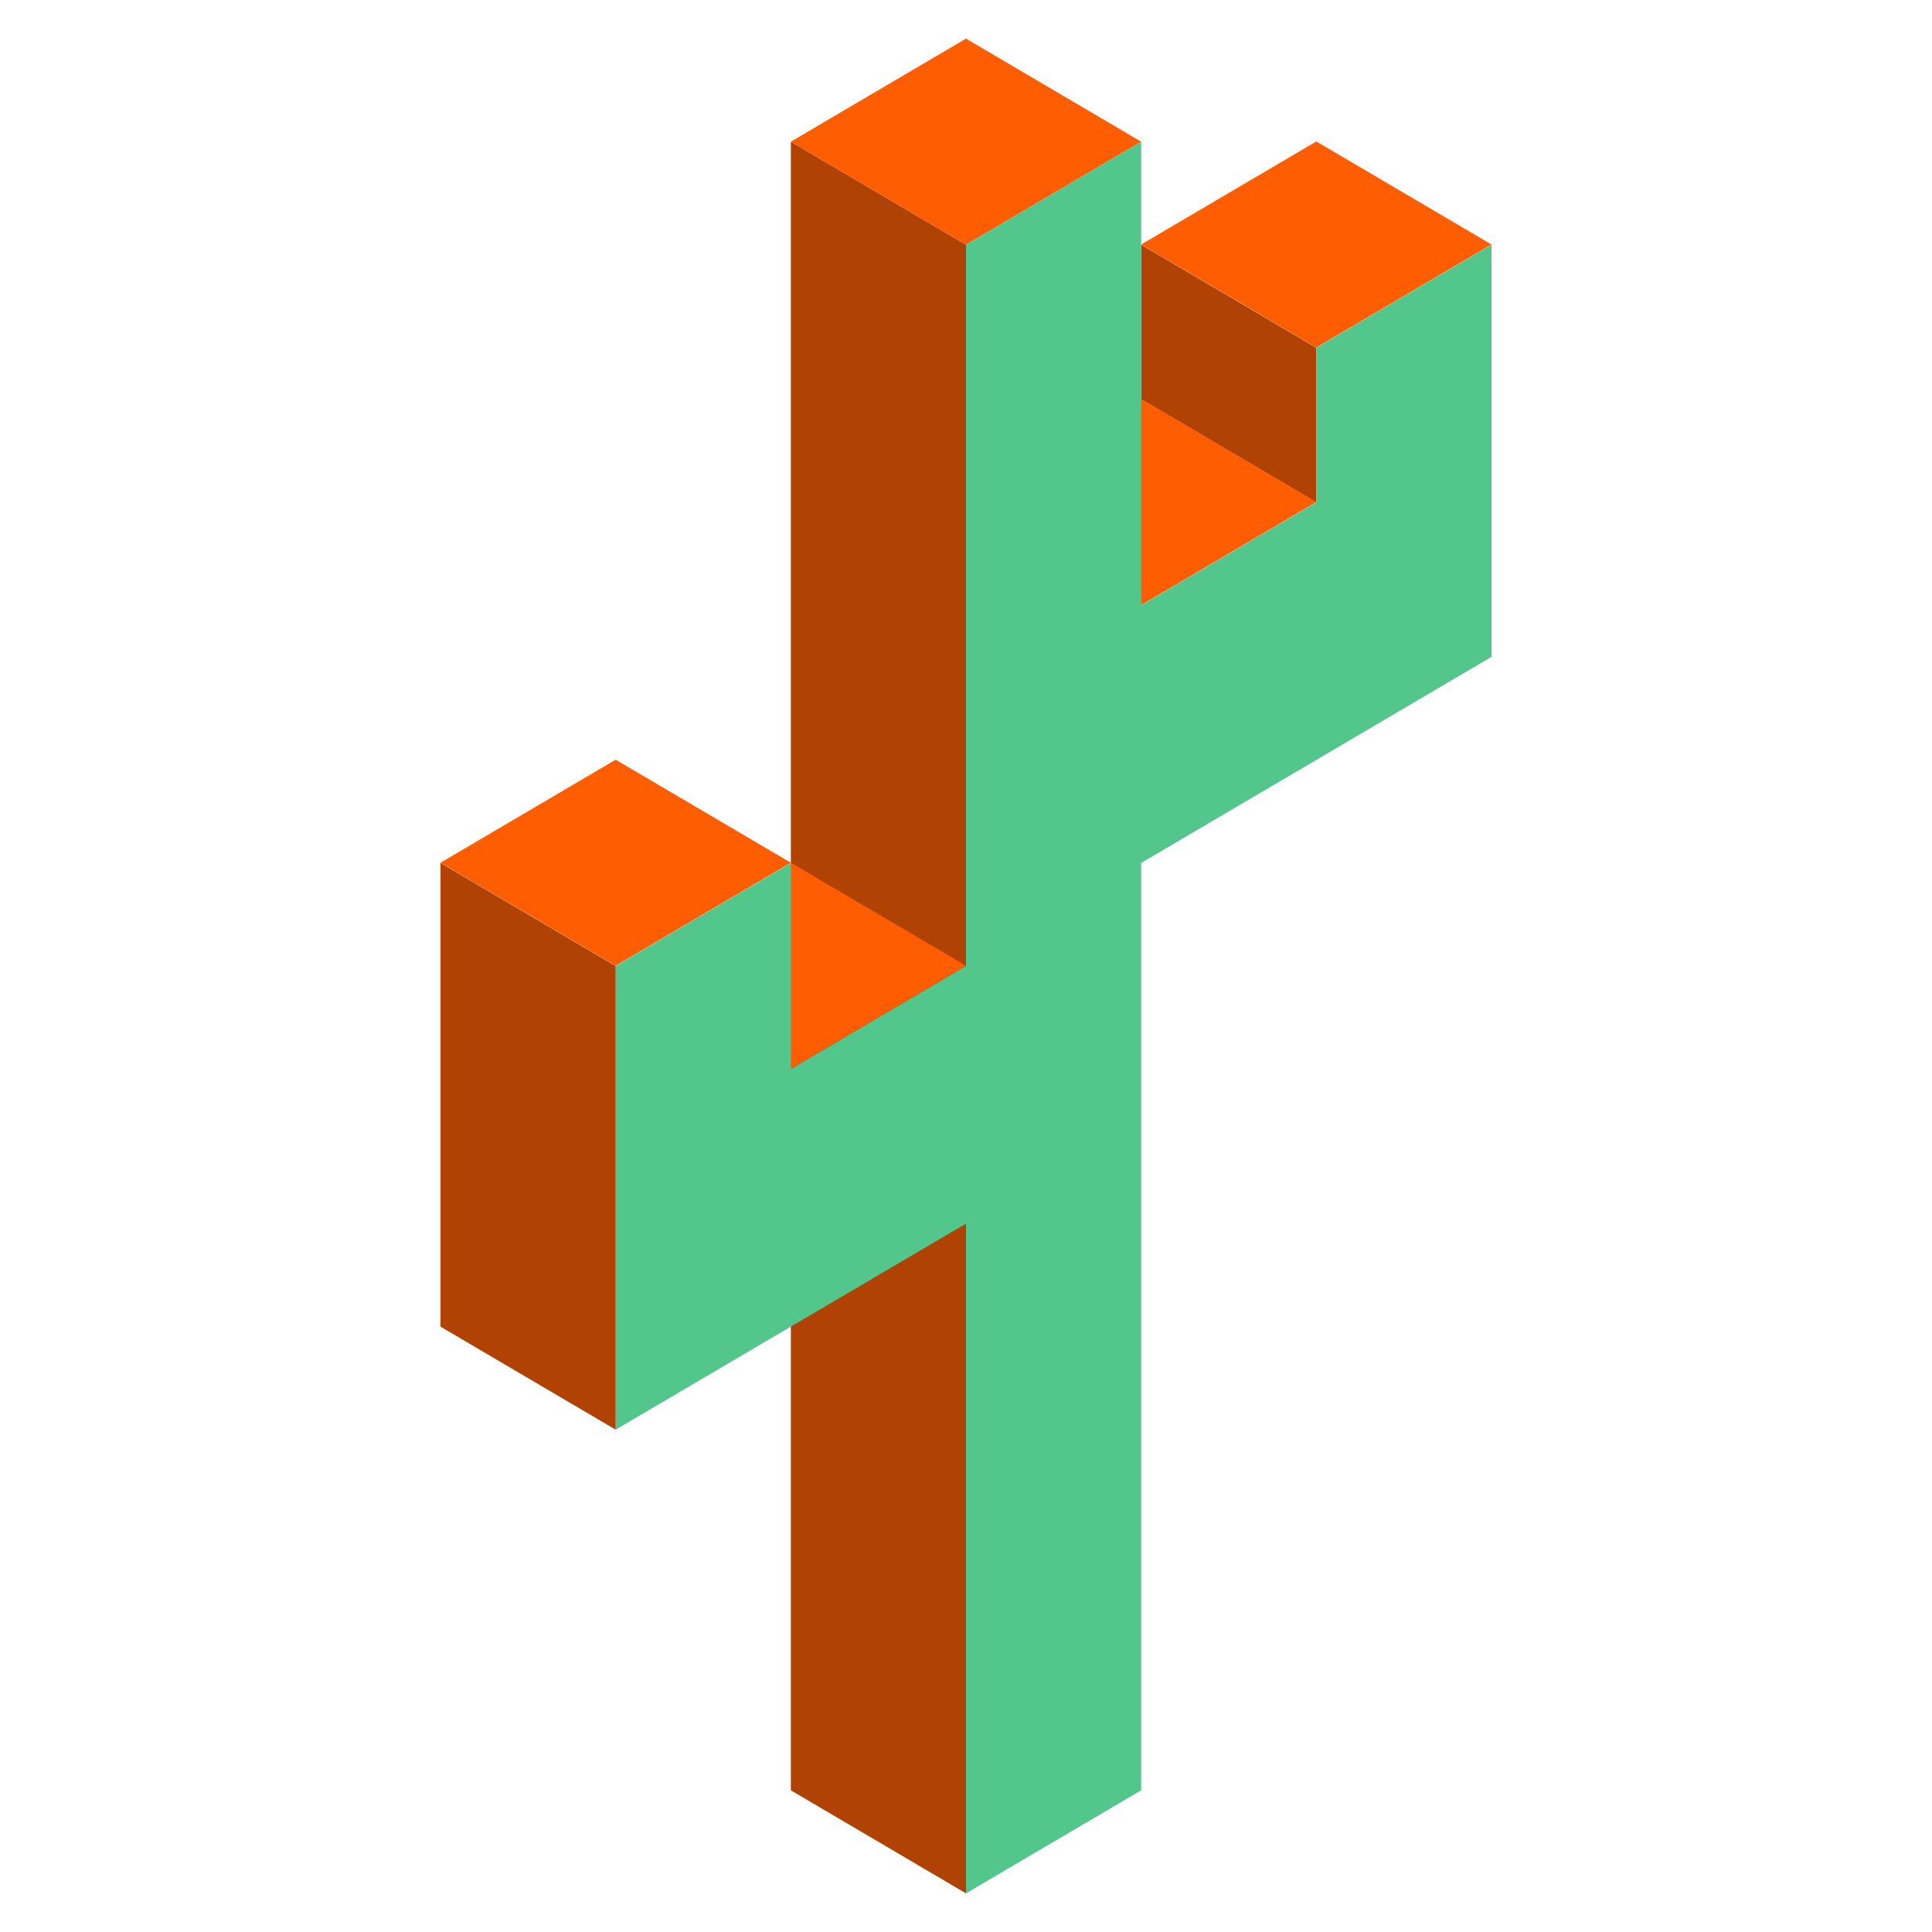
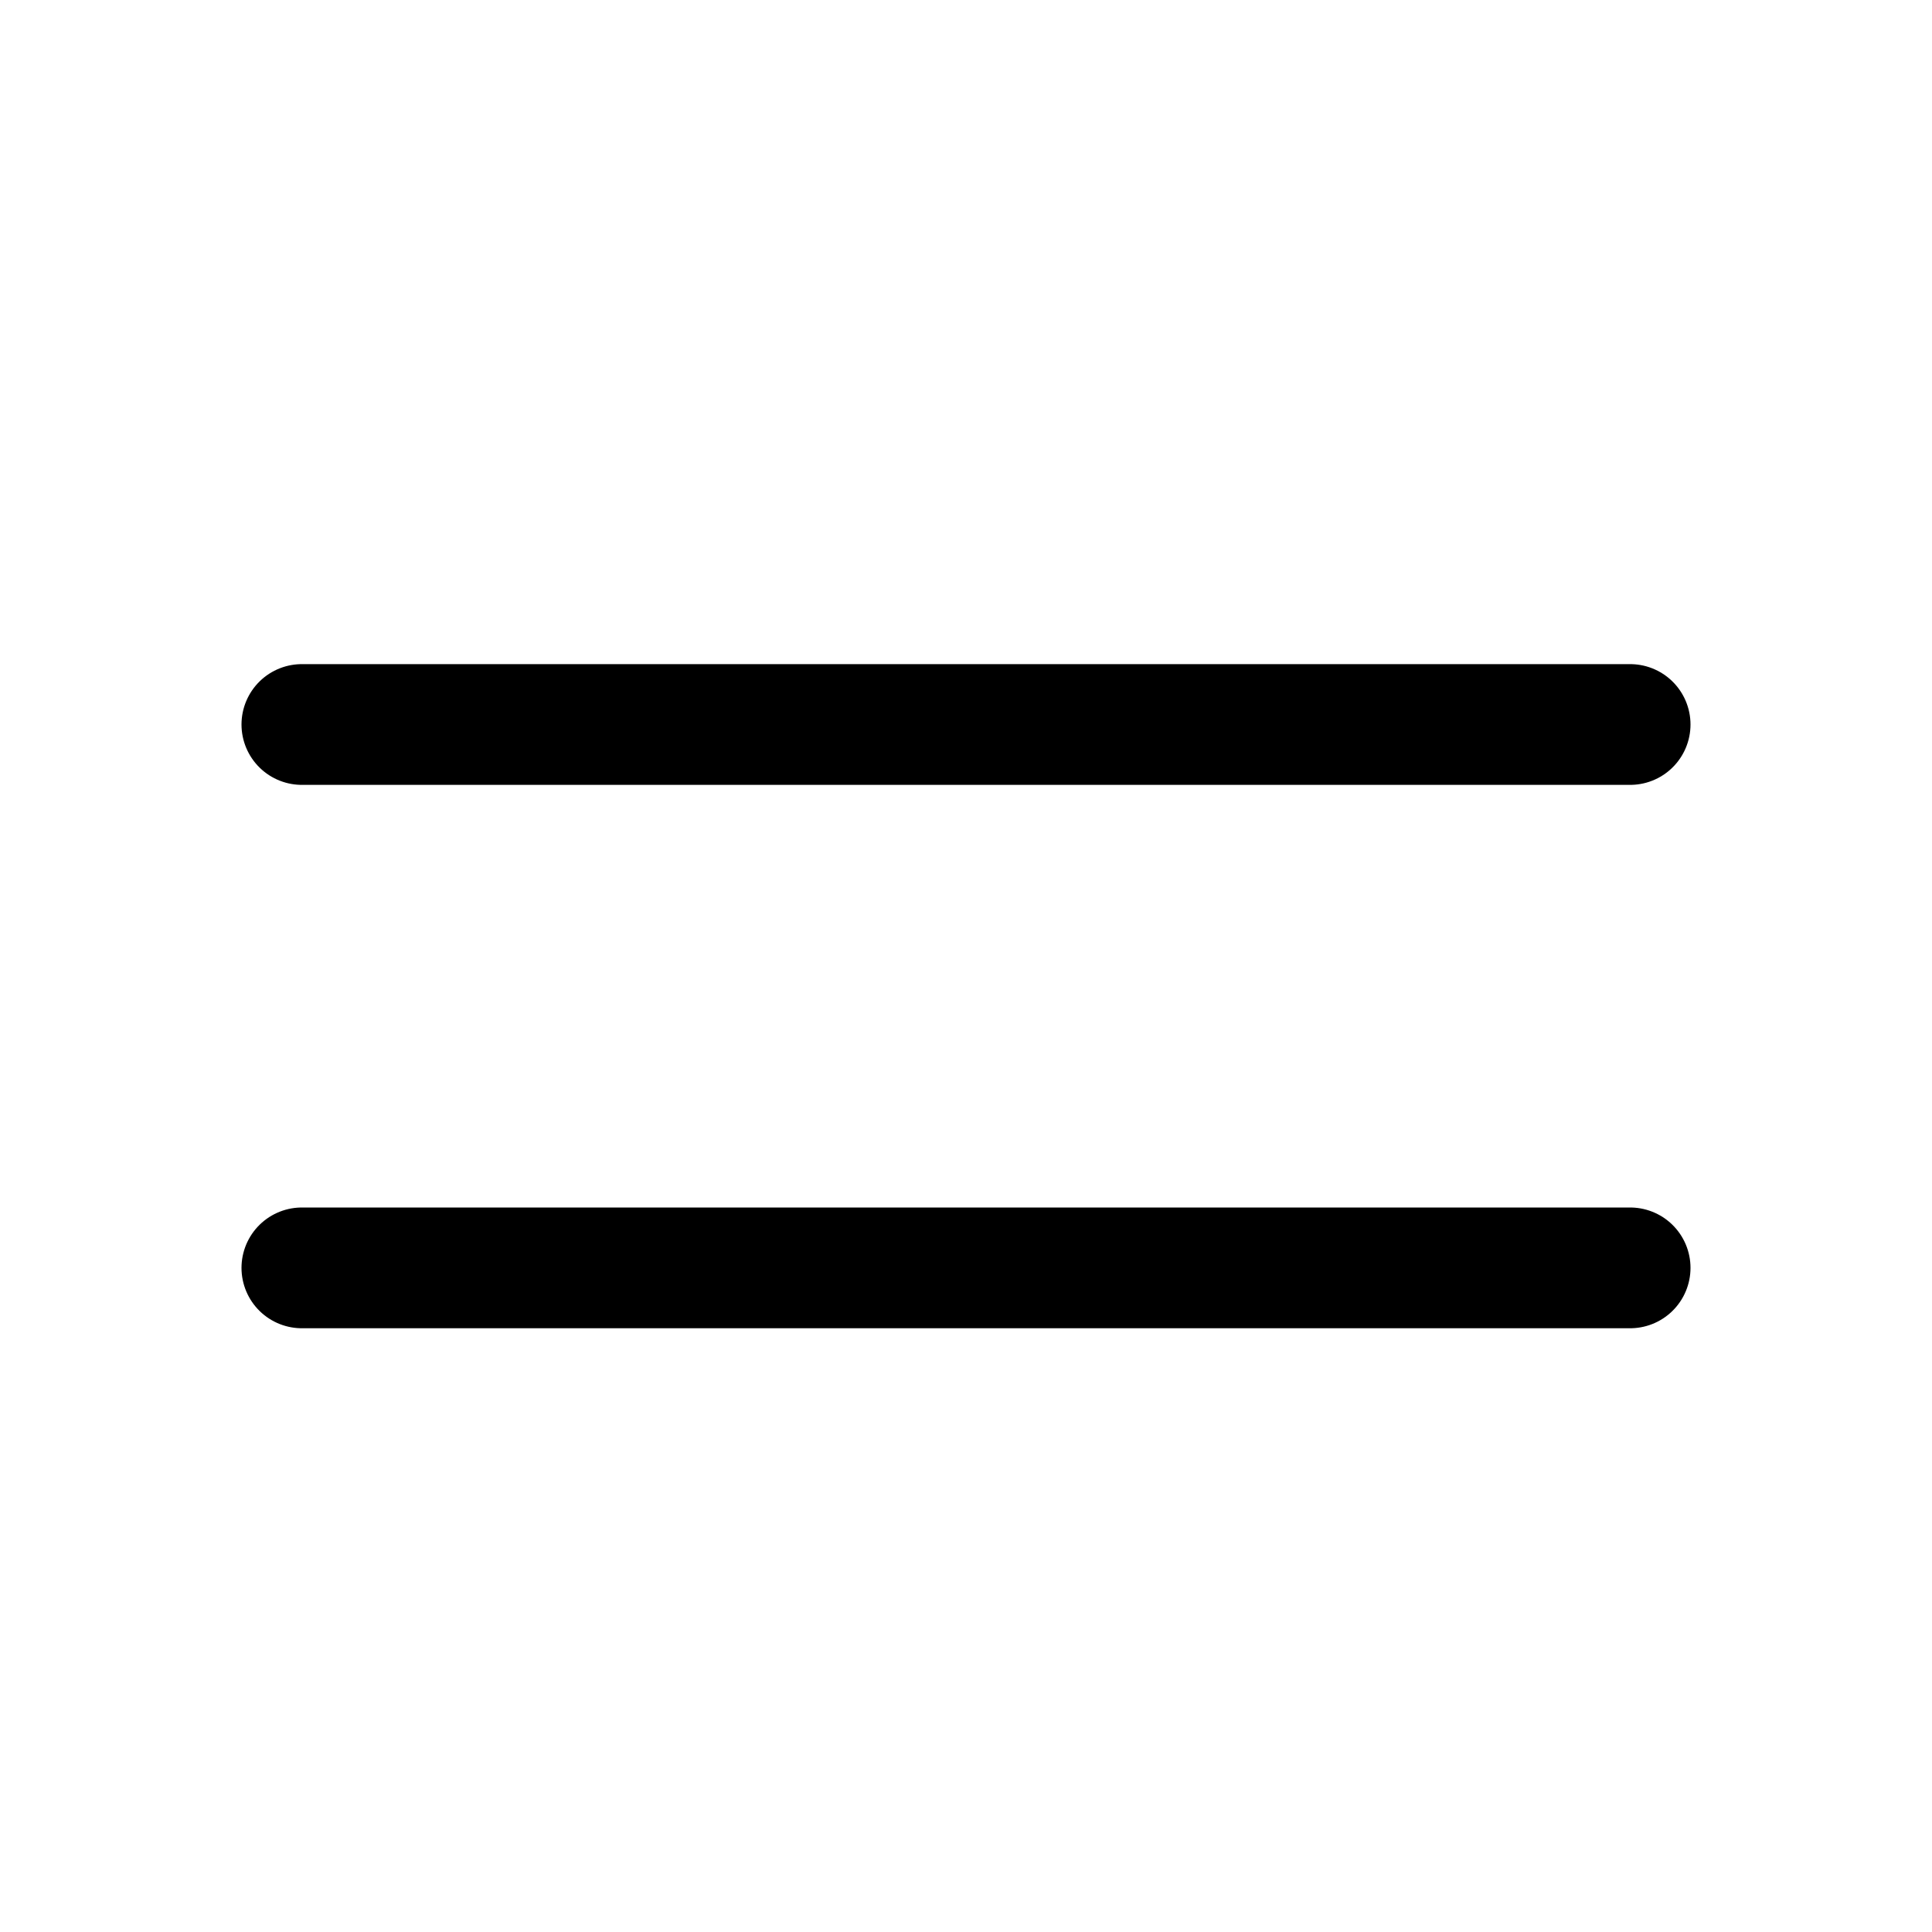
- <svg xmlns="http://www.w3.org/2000/svg" fill="none" viewBox="0 0 500 500">
-   <path fill="#B04304" d="M295.334 103.333v-40L340.667 90v40l-45.333-26.667ZM250.001 63.333l-45.334-26.666v426.666L250.001 490V63.333Z" />
-   <path fill="#FF5D01" d="m250.001 129.944 45.333-26.667 45.333 26.667-45.333 26.667-45.333-26.667ZM204.667 36.667 250.001 10l45.333 26.667-45.333 26.666-45.334-26.666ZM295.334 63.277l45.333-26.666L386 63.277l-45.333 26.667-45.333-26.667ZM114 223.277l45.333-26.667 45.334 26.667-45.334 26.667L114 223.277ZM250 249.944l-45.333-26.667v53.333L250 249.944Z" />
-   <path fill="#53C68C" d="m250 63.333 45.333-26.666v120L340.667 130V90L386 63.333V170l-90.667 53.333v240L250 490V316.667L159.333 370V250l45.334-26.667v53.334L250 250V63.333Z" />
-   <path fill="#B04304" d="M159.333 250 114 223.334v120L159.333 370V250Z" />
+ <svg xmlns="http://www.w3.org/2000/svg" aria-hidden="true" class="absolute start-1/2 top-1/2 h-full w-full -translate-x-1/2 -translate-y-1/2 transition-all group-aria-expanded:scale-0 group-aria-expanded:opacity-0" fill="none" focusable="false" id="line-svg" stroke="currentColor" stroke-width="1.5" viewBox="0 0 24 24">
+   <path d="M3.75 9h16.5m-16.5 6.75h16.5" stroke-linecap="round" stroke-linejoin="round" />
</svg>
